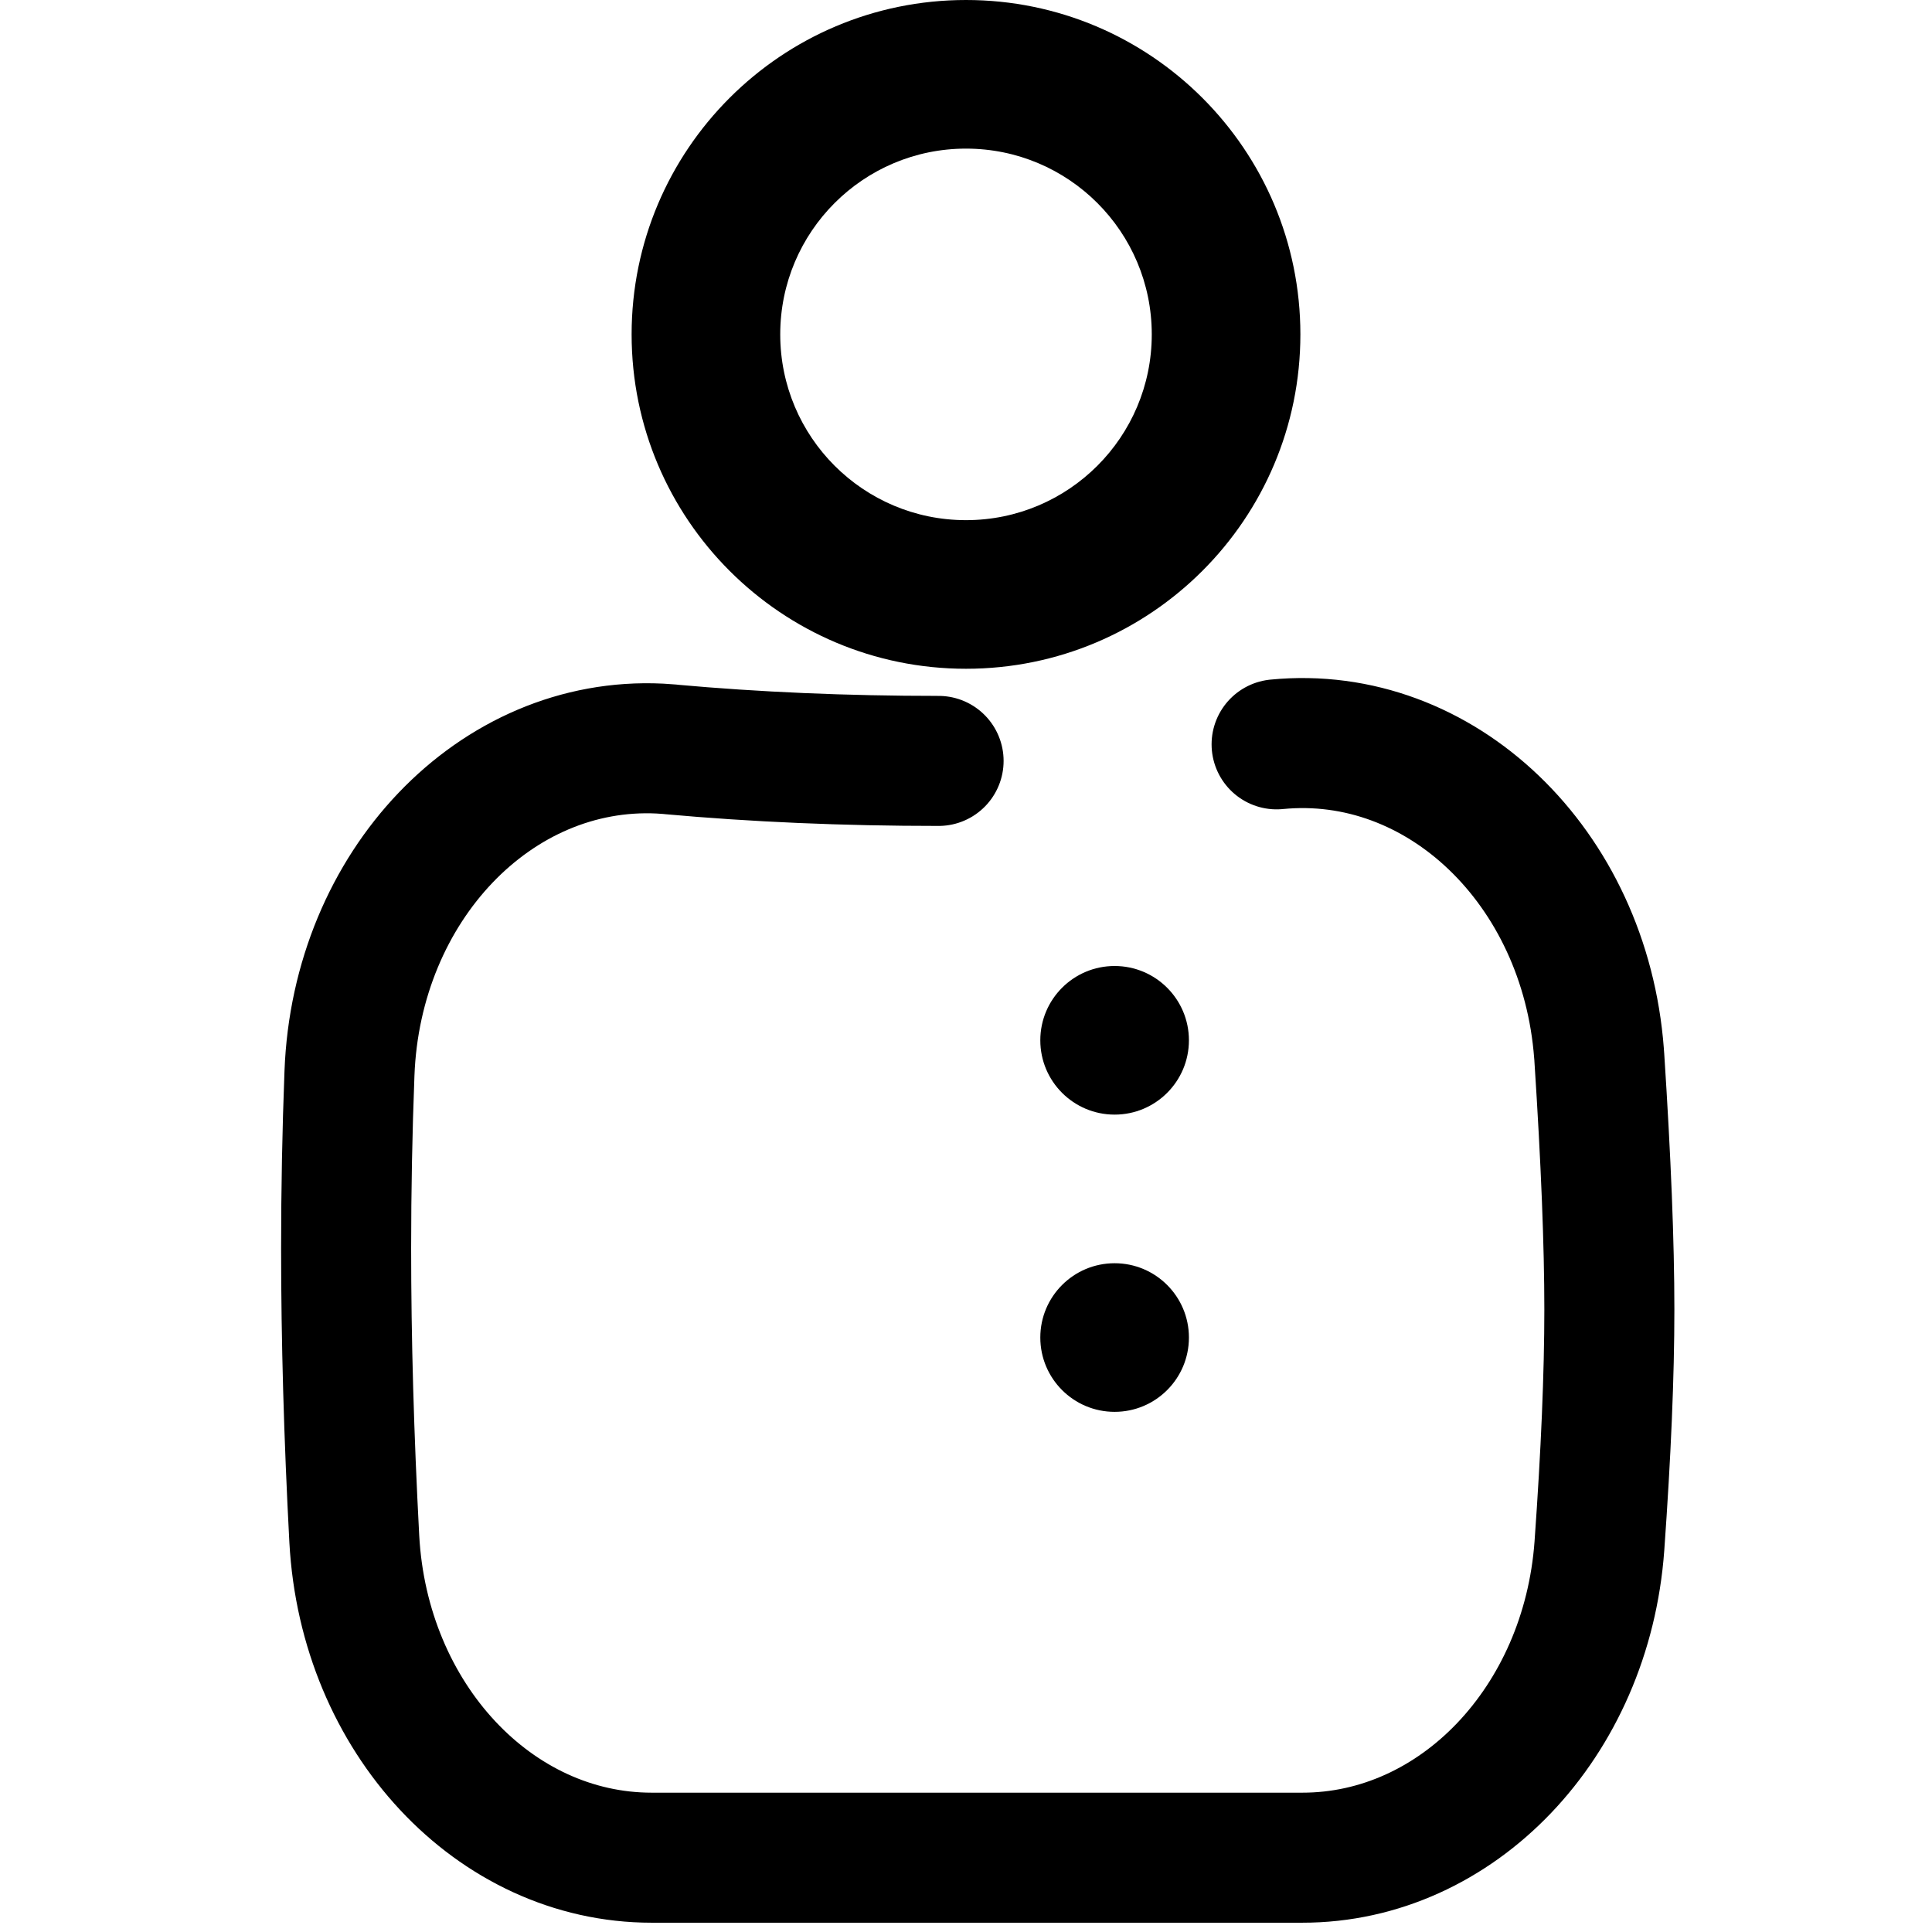
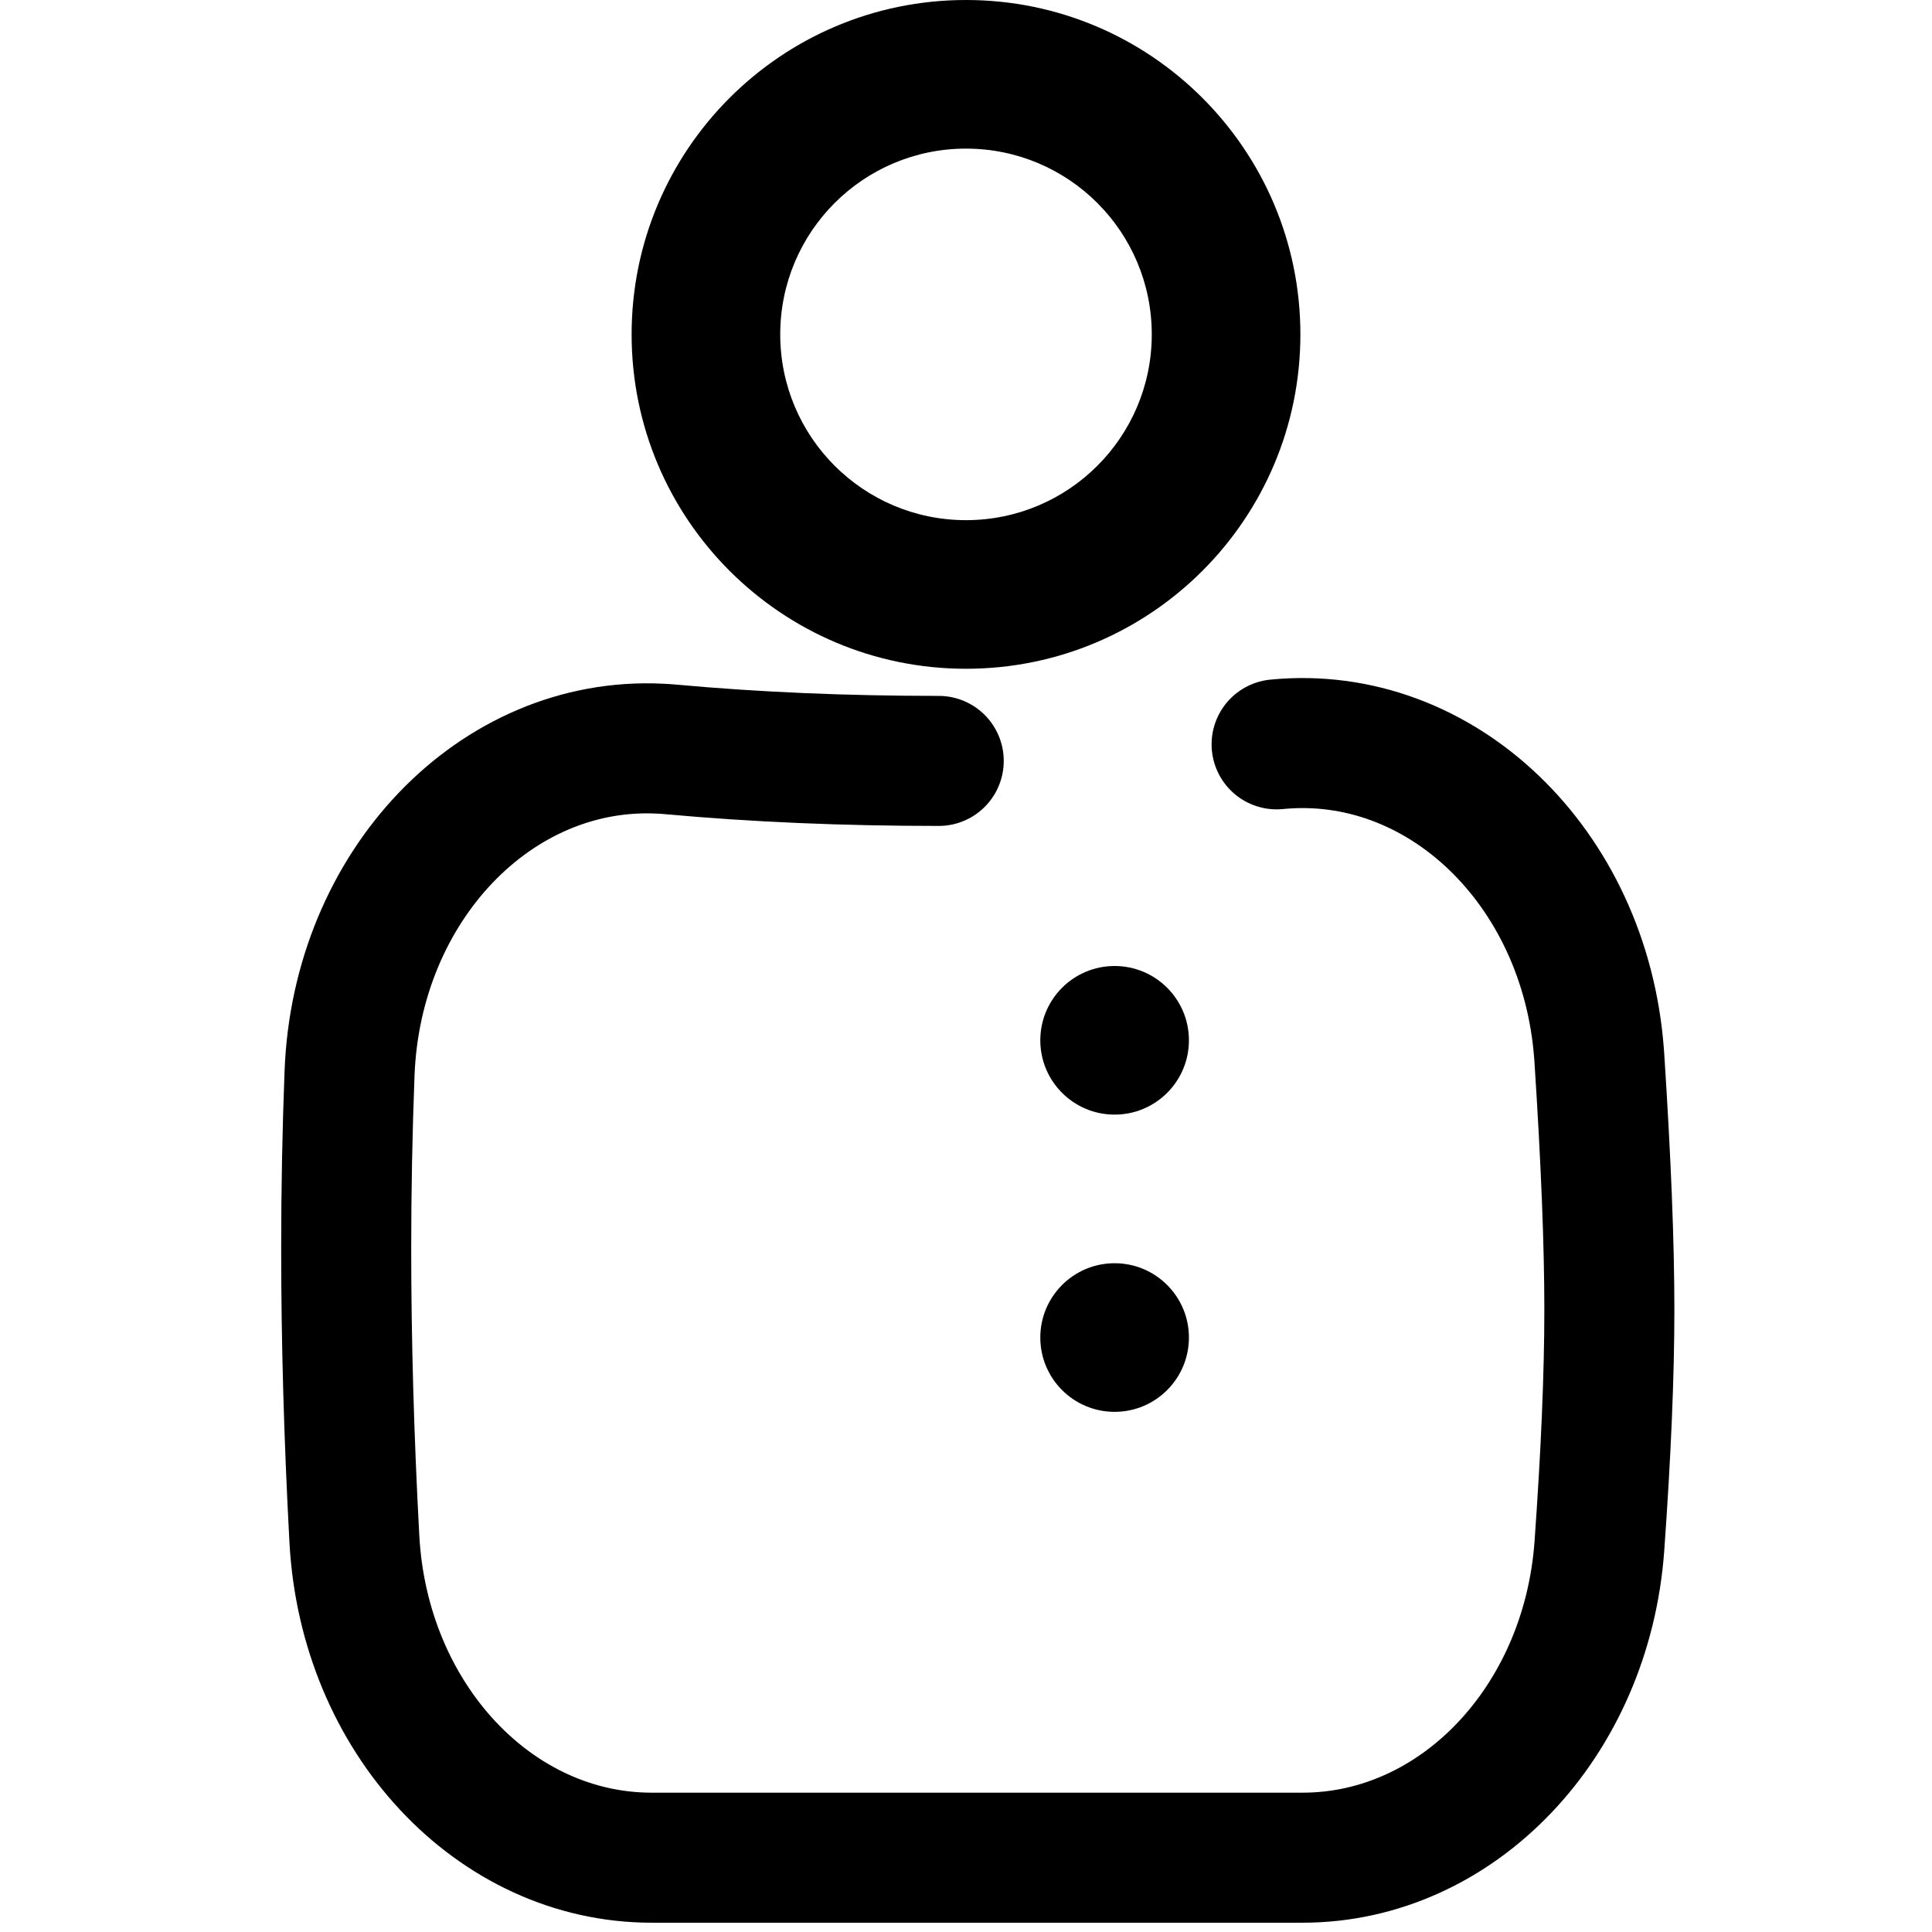
- <svg xmlns="http://www.w3.org/2000/svg" width="26px" height="26px" viewBox="0 0 26 26" version="1.1">
-   <g id="app-icons/user" stroke="none" stroke-width="1" fill="none" fill-rule="evenodd">
-     <path d="M17.18,10.017 L17.18,10.017 C19.386,9.8 21.329,11.663 21.519,14.177 C21.521,14.196 21.522,14.214 21.523,14.232 C21.613,15.612 21.658,16.742 21.658,17.622 C21.658,18.5 21.613,19.561 21.524,20.805 L21.524,20.805 C21.352,23.177 19.612,25.002 17.524,25 L8.77,25 C6.651,25 4.898,23.121 4.768,20.711 C4.695,19.333 4.658,18.029 4.658,16.798 C4.658,16.013 4.673,15.229 4.703,14.445 L4.703,14.445 C4.797,11.923 6.667,9.966 8.88,10.074 C8.928,10.077 8.977,10.08 9.025,10.084 L9.025,10.085 C10.164,10.188 11.365,10.24 12.631,10.24" id="Path" stroke="#000000" stroke-width="1.75" stroke-linecap="round" stroke-linejoin="round" />
-     <path d="M13,0 C15.485,0 17.5,2.015 17.5,4.5 C17.5,6.985 15.485,9 13,9 C10.515,9 8.5,6.985 8.5,4.5 C8.5,2.015 10.515,0 13,0 Z M13,2 C11.619,2 10.5,3.119 10.5,4.5 C10.5,5.881 11.619,7 13,7 C14.381,7 15.5,5.881 15.5,4.5 C15.5,3.119 14.381,2 13,2 Z" id="Oval" fill="#000000" fill-rule="nonzero" />
-     <circle id="Oval" fill="#000000" cx="15" cy="14" r="1" />
-     <circle id="Oval-Copy" fill="#000000" cx="15" cy="18" r="1" />
+ <svg xmlns="http://www.w3.org/2000/svg" height="26" viewBox="0 0 26 26" width="26">
+   <g fill="none" fill-rule="evenodd">
+     <path d="m17.18 10.017 0.0 0c2.206-.217 4.149 1.646 4.339 4.16.001.018.003.036.004.055.09 1.38.135 2.51.135 3.39 0 .878-.045 1.939-.134 3.183l-0-0c-.171 2.372-1.911 4.197-3.999 4.195h-8.755c-2.119-0-3.871-1.879-4.001-4.289-.074-1.377-.11-2.682-.11-3.913 0-.784.015-1.569.045-2.353l-0-0c.095-2.522 1.965-4.478 4.177-4.37.049.002.097.006.146.01l-0.0 0c1.138.104 2.34.155 3.606.155" stroke="#000" stroke-linecap="round" stroke-linejoin="round" stroke-width="1.75" />
+     <g fill="#000">
+       <path d="m13 0c2.485 0 4.5 2.015 4.5 4.5s-2.015 4.5-4.5 4.5-4.5-2.015-4.5-4.5 2.015-4.5 4.5-4.5zm0 2c-1.381 0-2.5 1.119-2.5 2.5s1.119 2.5 2.5 2.5 2.5-1.119 2.5-2.5-1.119-2.5-2.5-2.5z" fill-rule="nonzero" />
+       <circle cx="15" cy="14" r="1" />
+       <circle cx="15" cy="18" r="1" />
+     </g>
  </g>
</svg>
